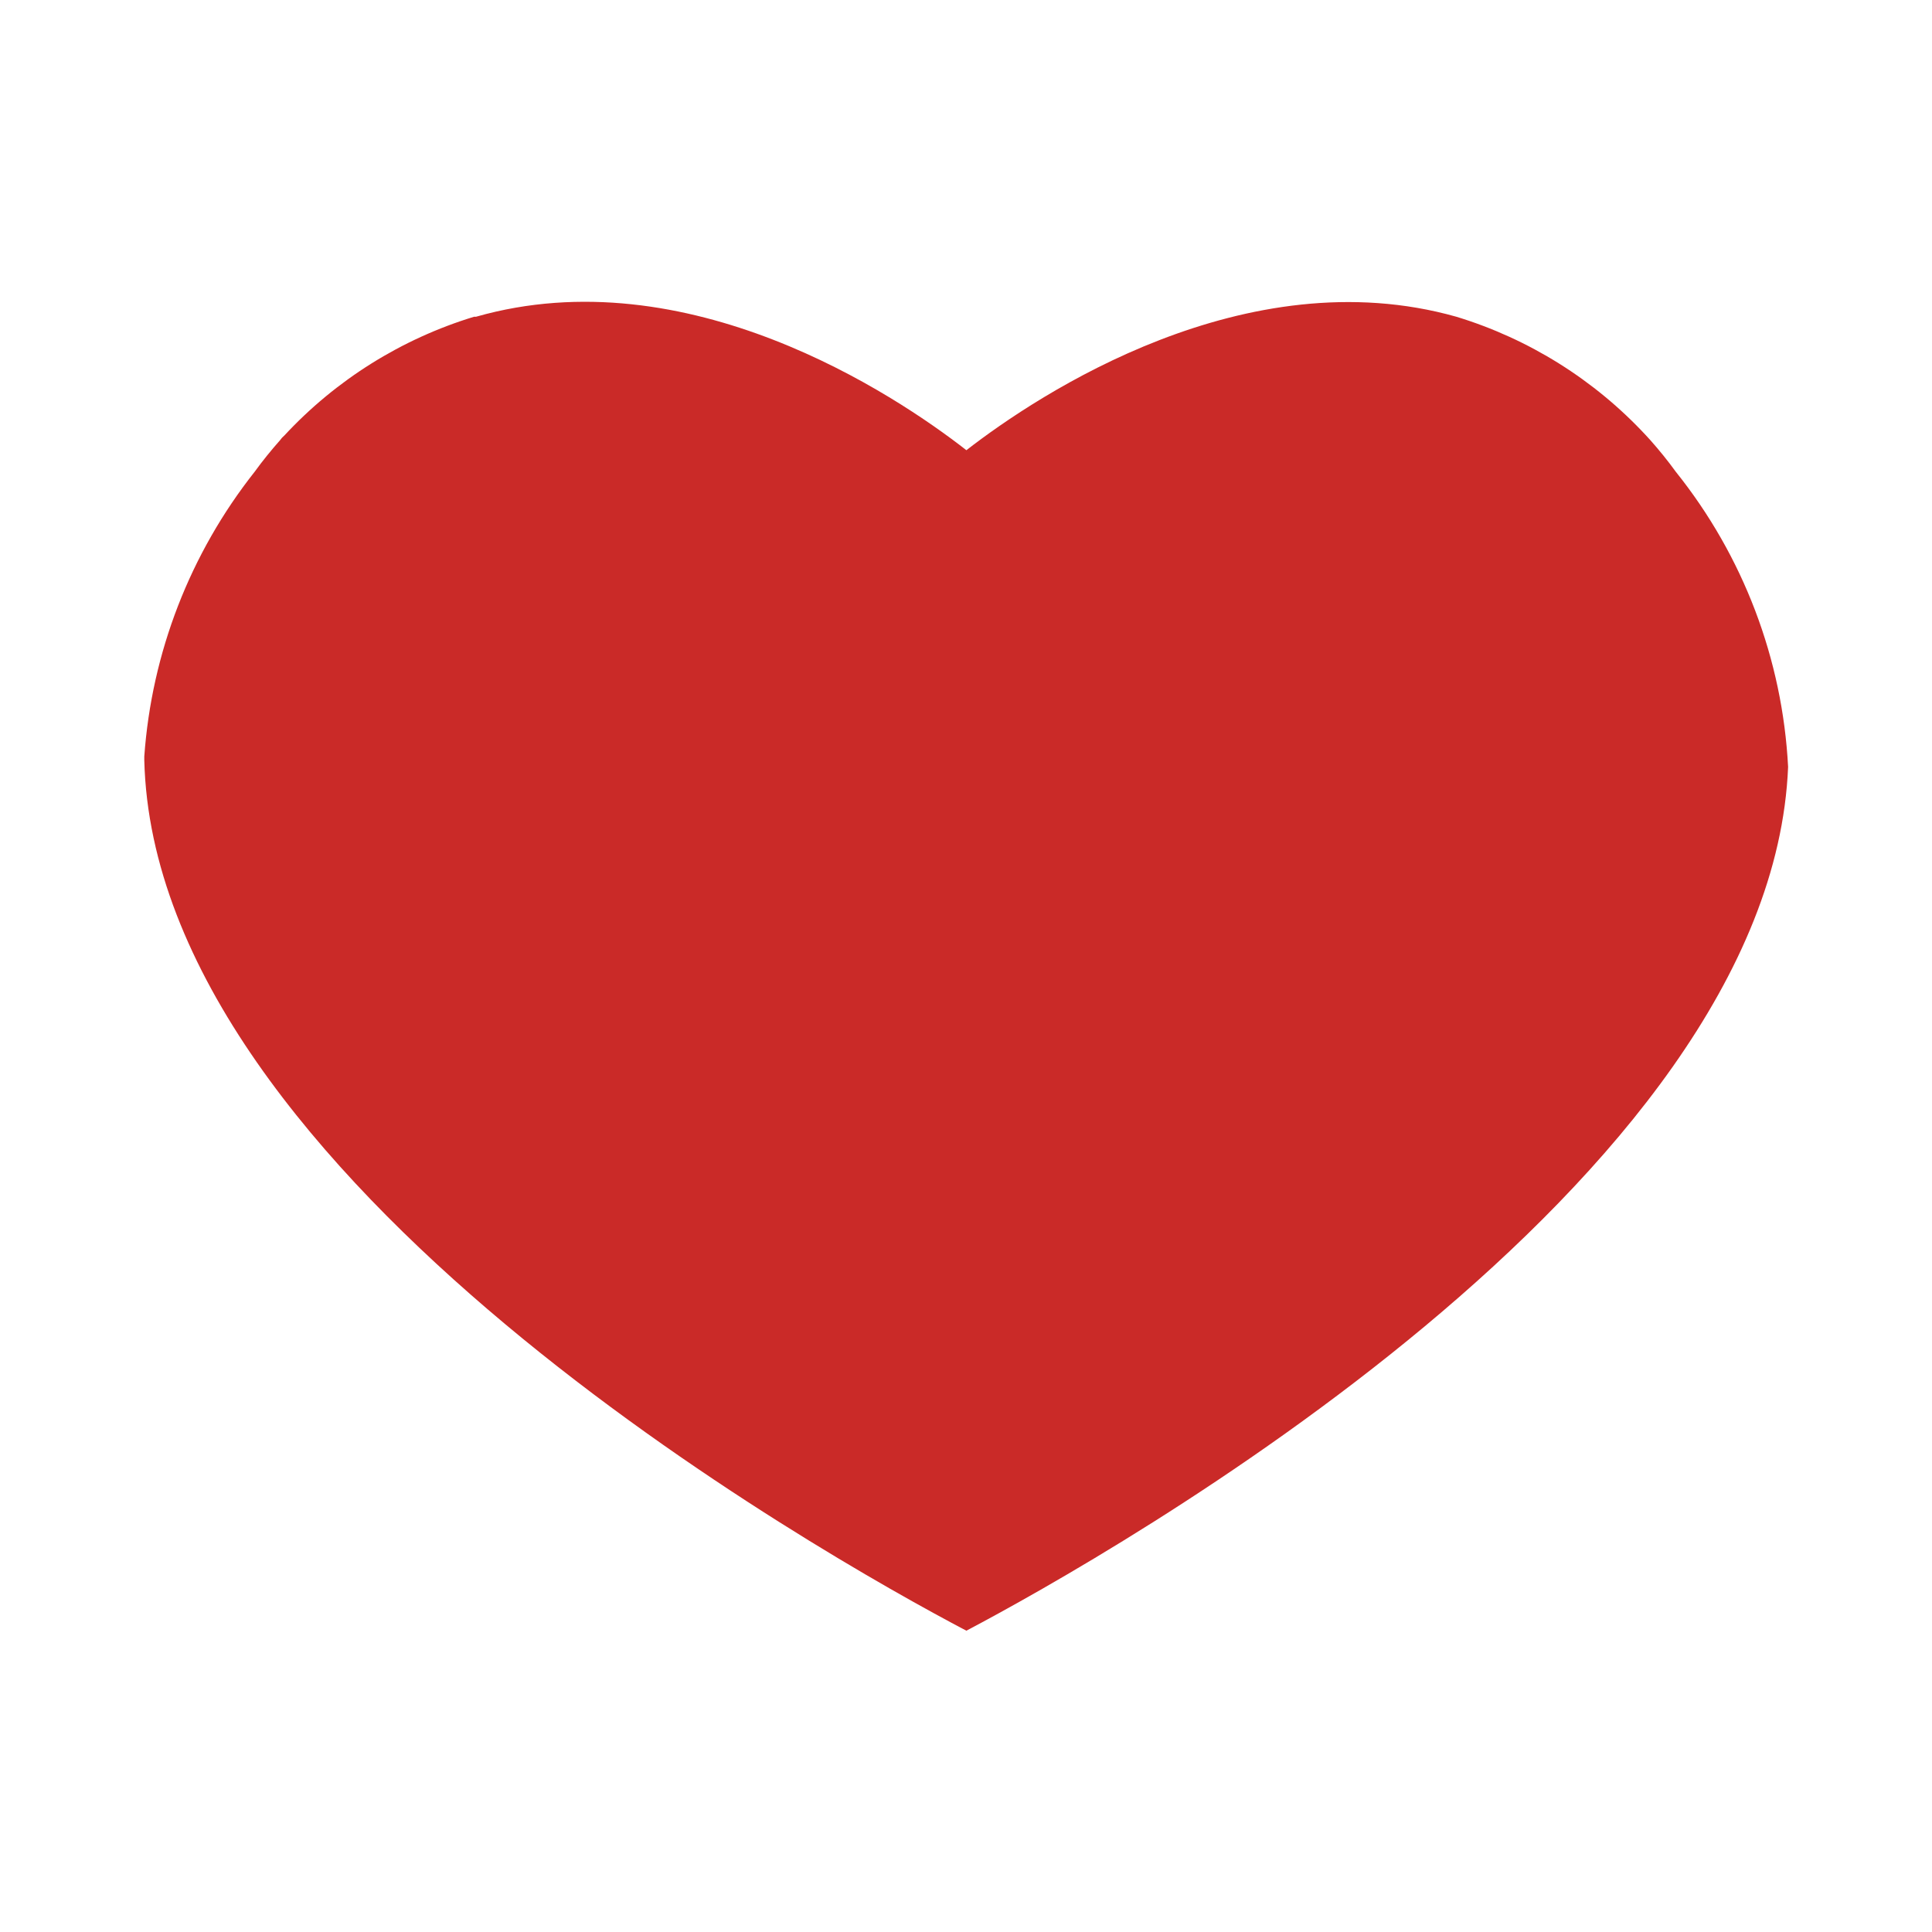
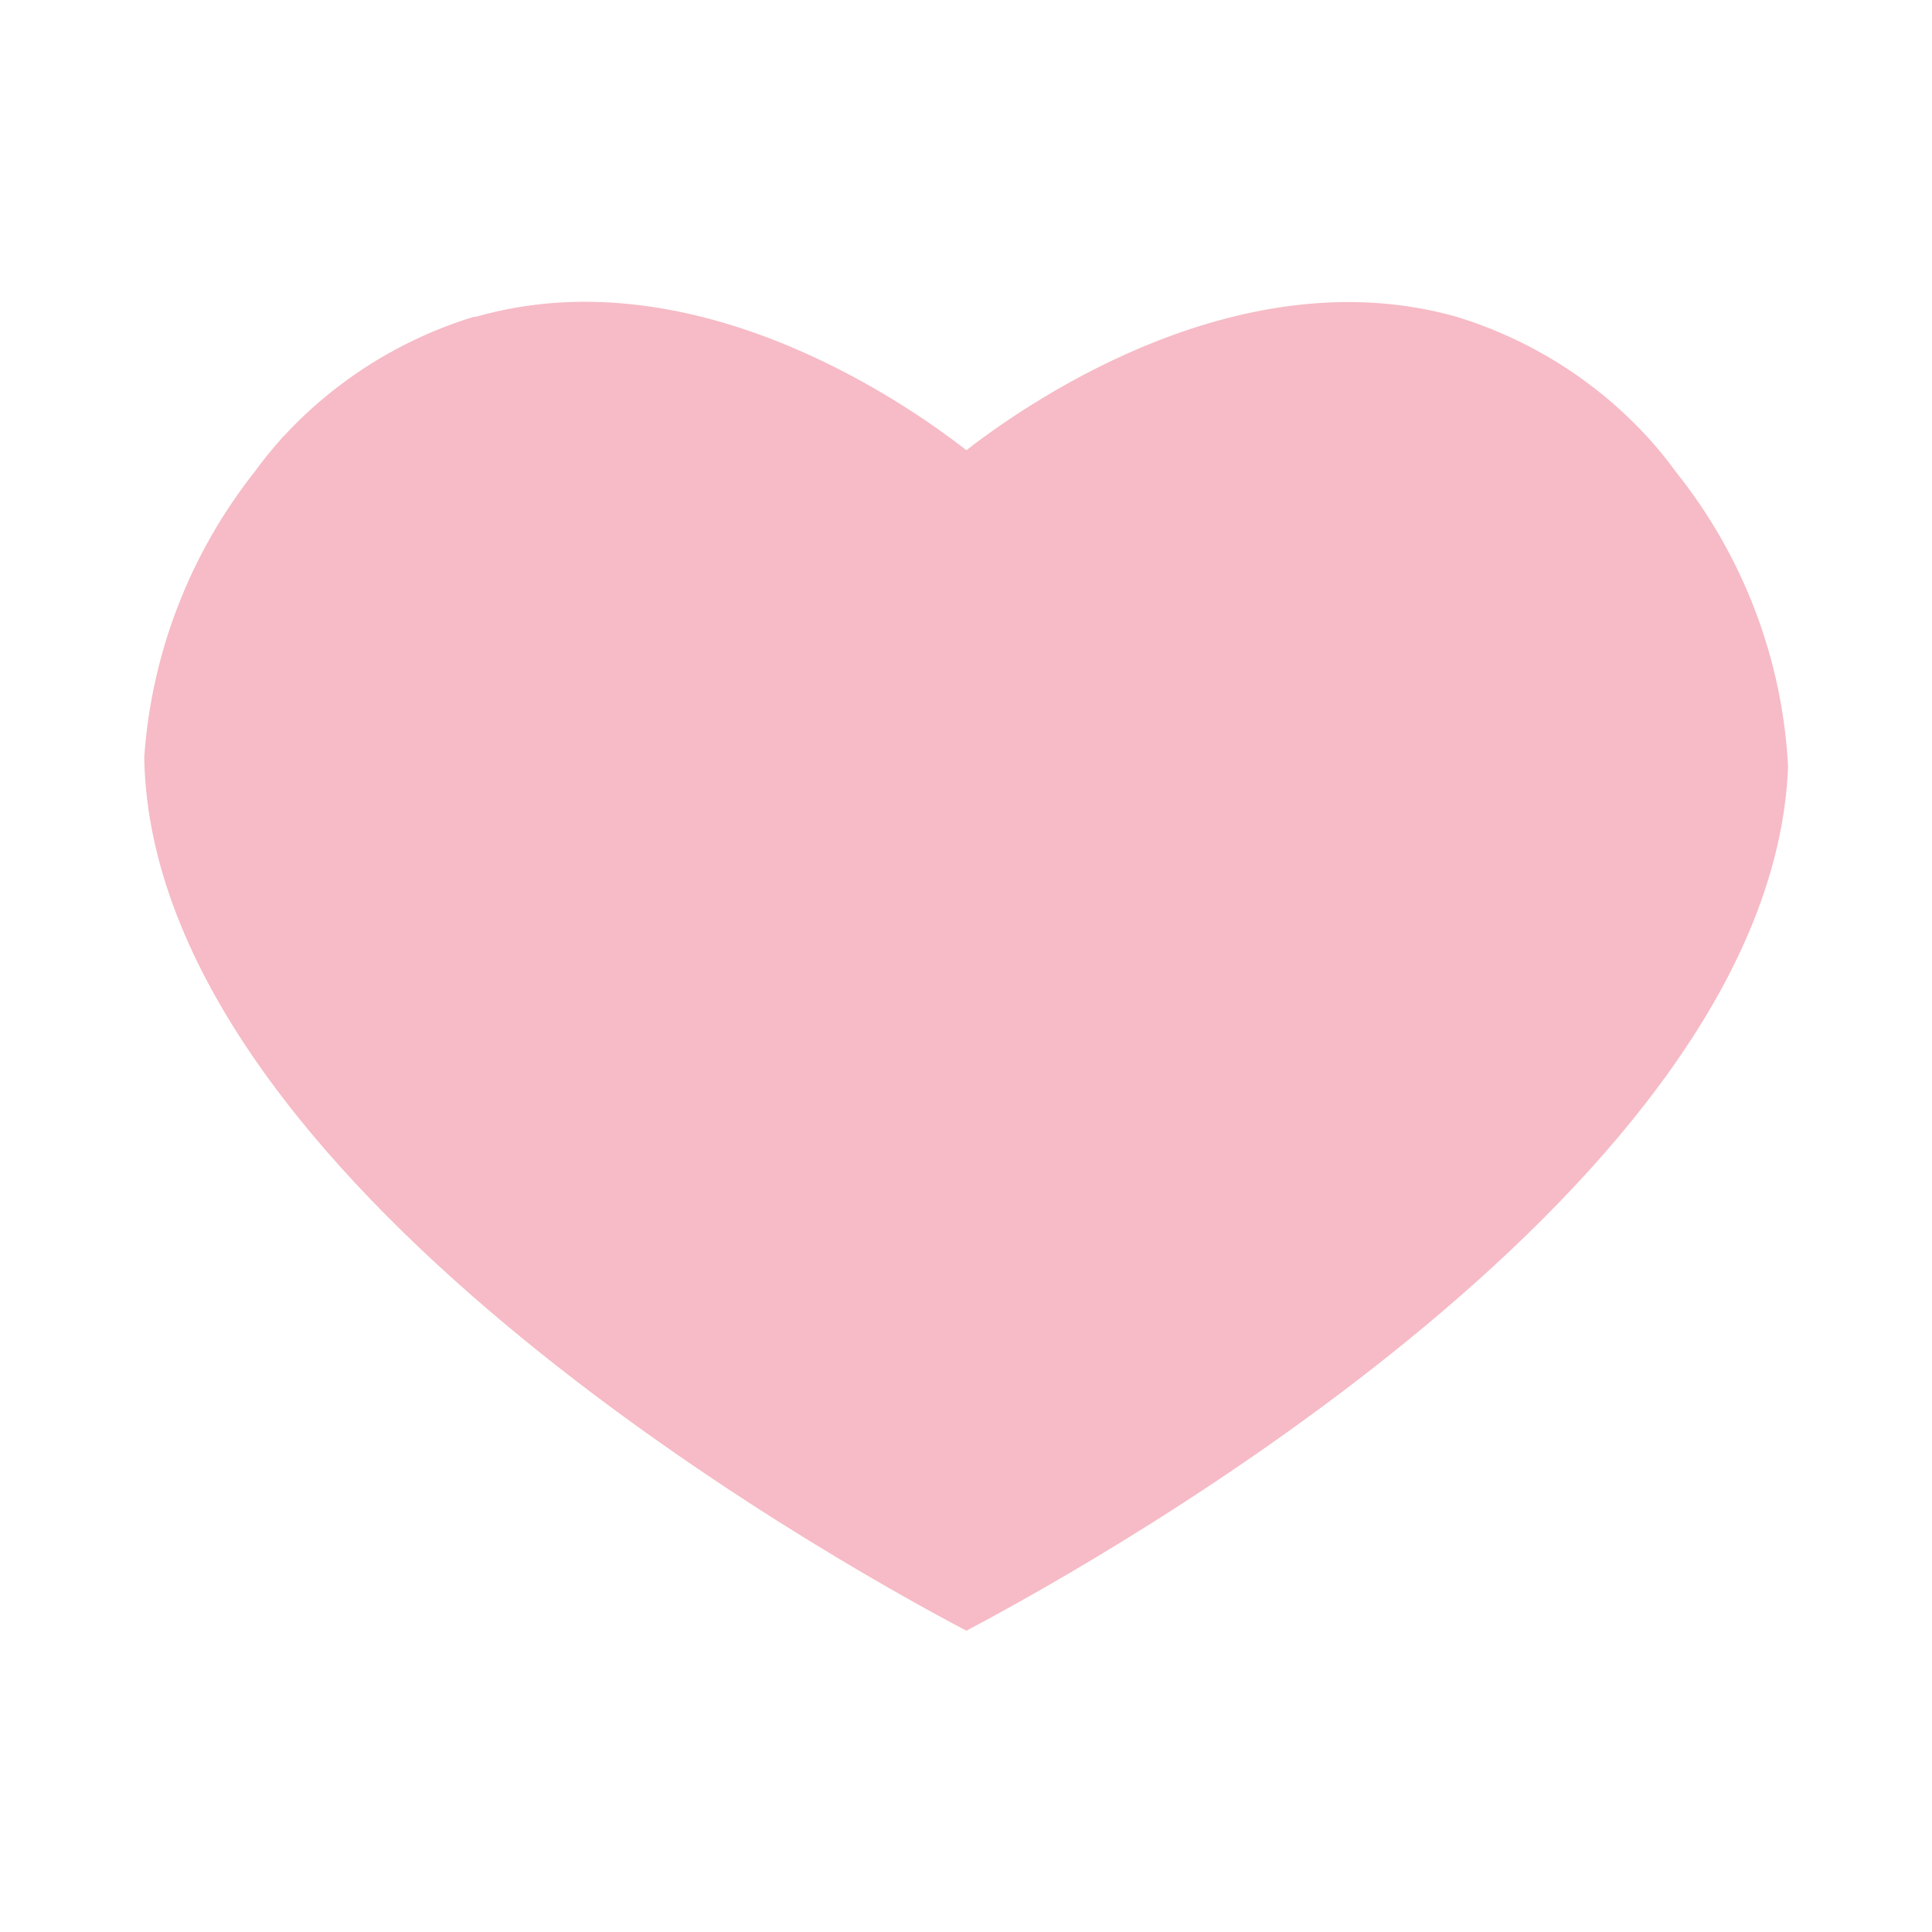
<svg xmlns="http://www.w3.org/2000/svg" viewBox="0 0 50.08 50.08">
  <defs>
-     <style>.cls-1{fill:#ca2a28;}.cls-2{fill:none;}</style>
+     <style>.cls-1{fill:#f6bbc6;}.cls-2{fill:none;}</style>
  </defs>
  <g id="レイヤー_2" data-name="レイヤー 2">
    <g id="レイヤー_1-2" data-name="レイヤー 1">
      <path class="cls-1" d="M46.35,19.88c-.44,10.78-17.57,20.42-21.3,22.39C21.32,40.31,4,30.56,3.74,19.7v-.09A13.44,13.44,0,0,1,6.6,12.23c.21-.29.43-.56.66-.82a.6.6,0,0,1,.11-.12,11.14,11.14,0,0,1,4.92-3.08h.05c5.47-1.56,10.84,2,12.71,3.46,1.88-1.46,7.24-5,12.7-3.46h0a11.14,11.14,0,0,1,4.92,3.08l.11.12c.23.26.45.53.66.82A13.34,13.34,0,0,1,46.35,19.88Z" />
      <rect class="cls-2" width="50.08" height="50.08" />
    </g>
  </g>
</svg>
